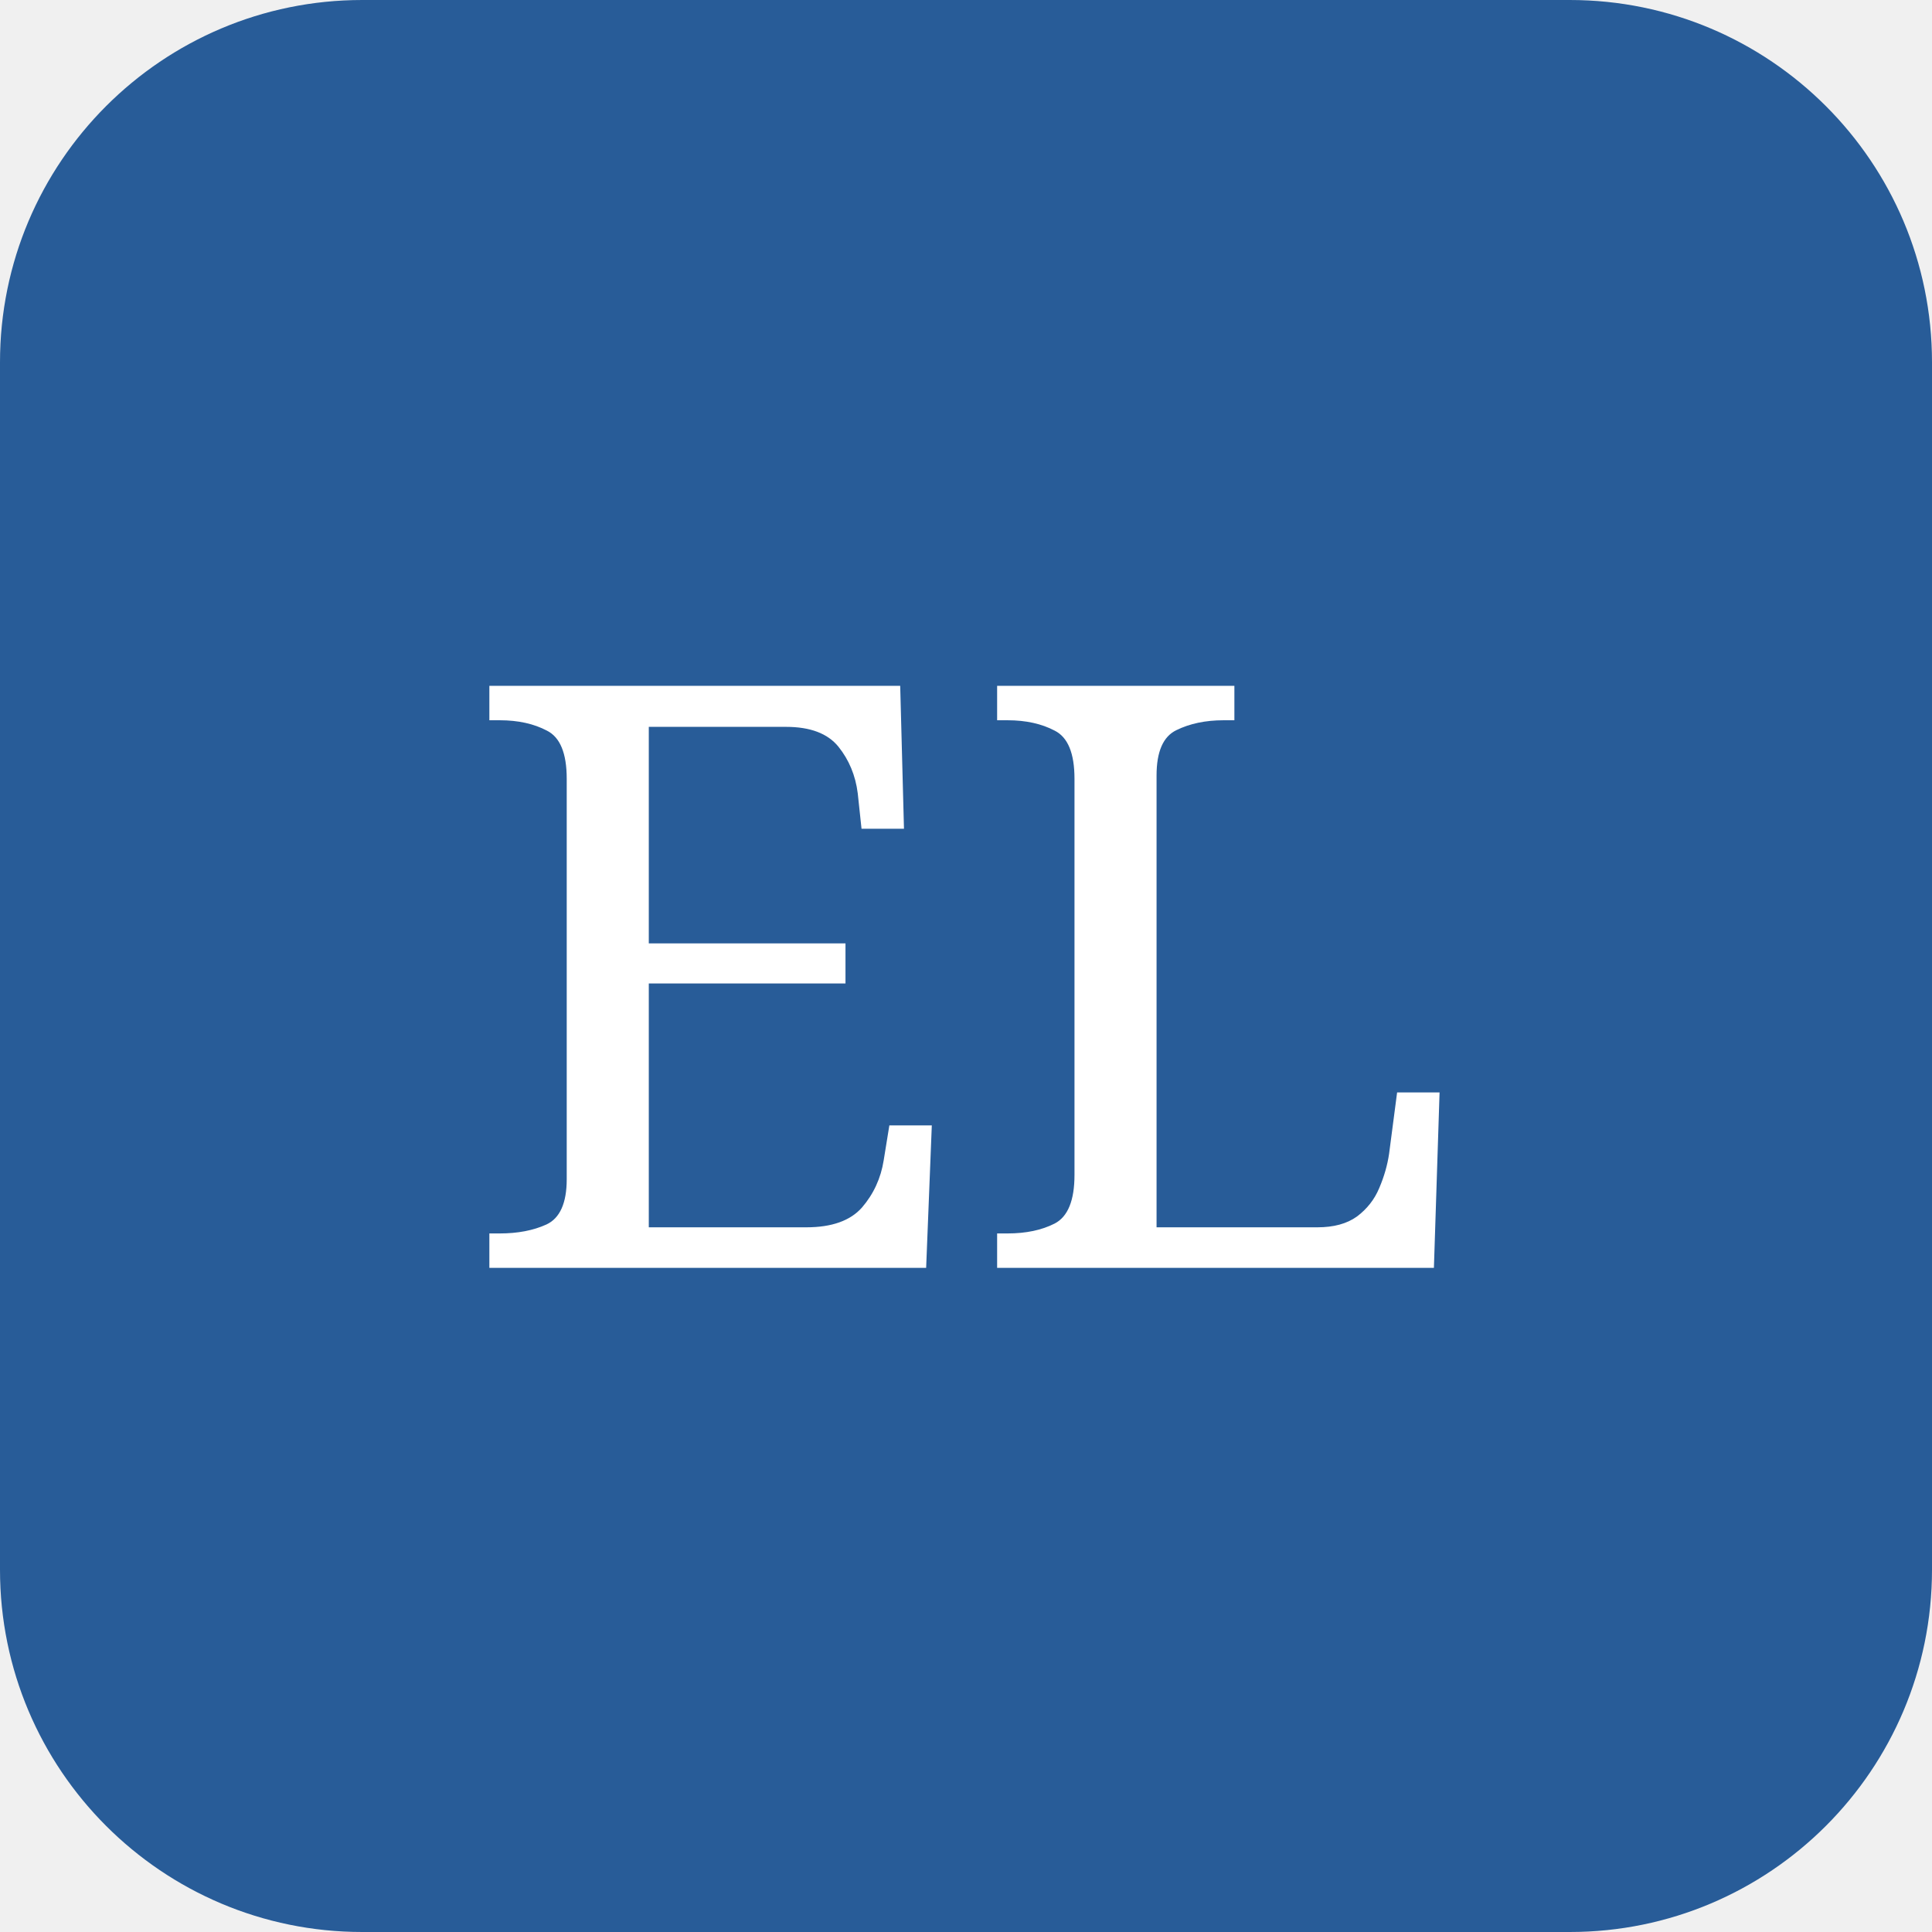
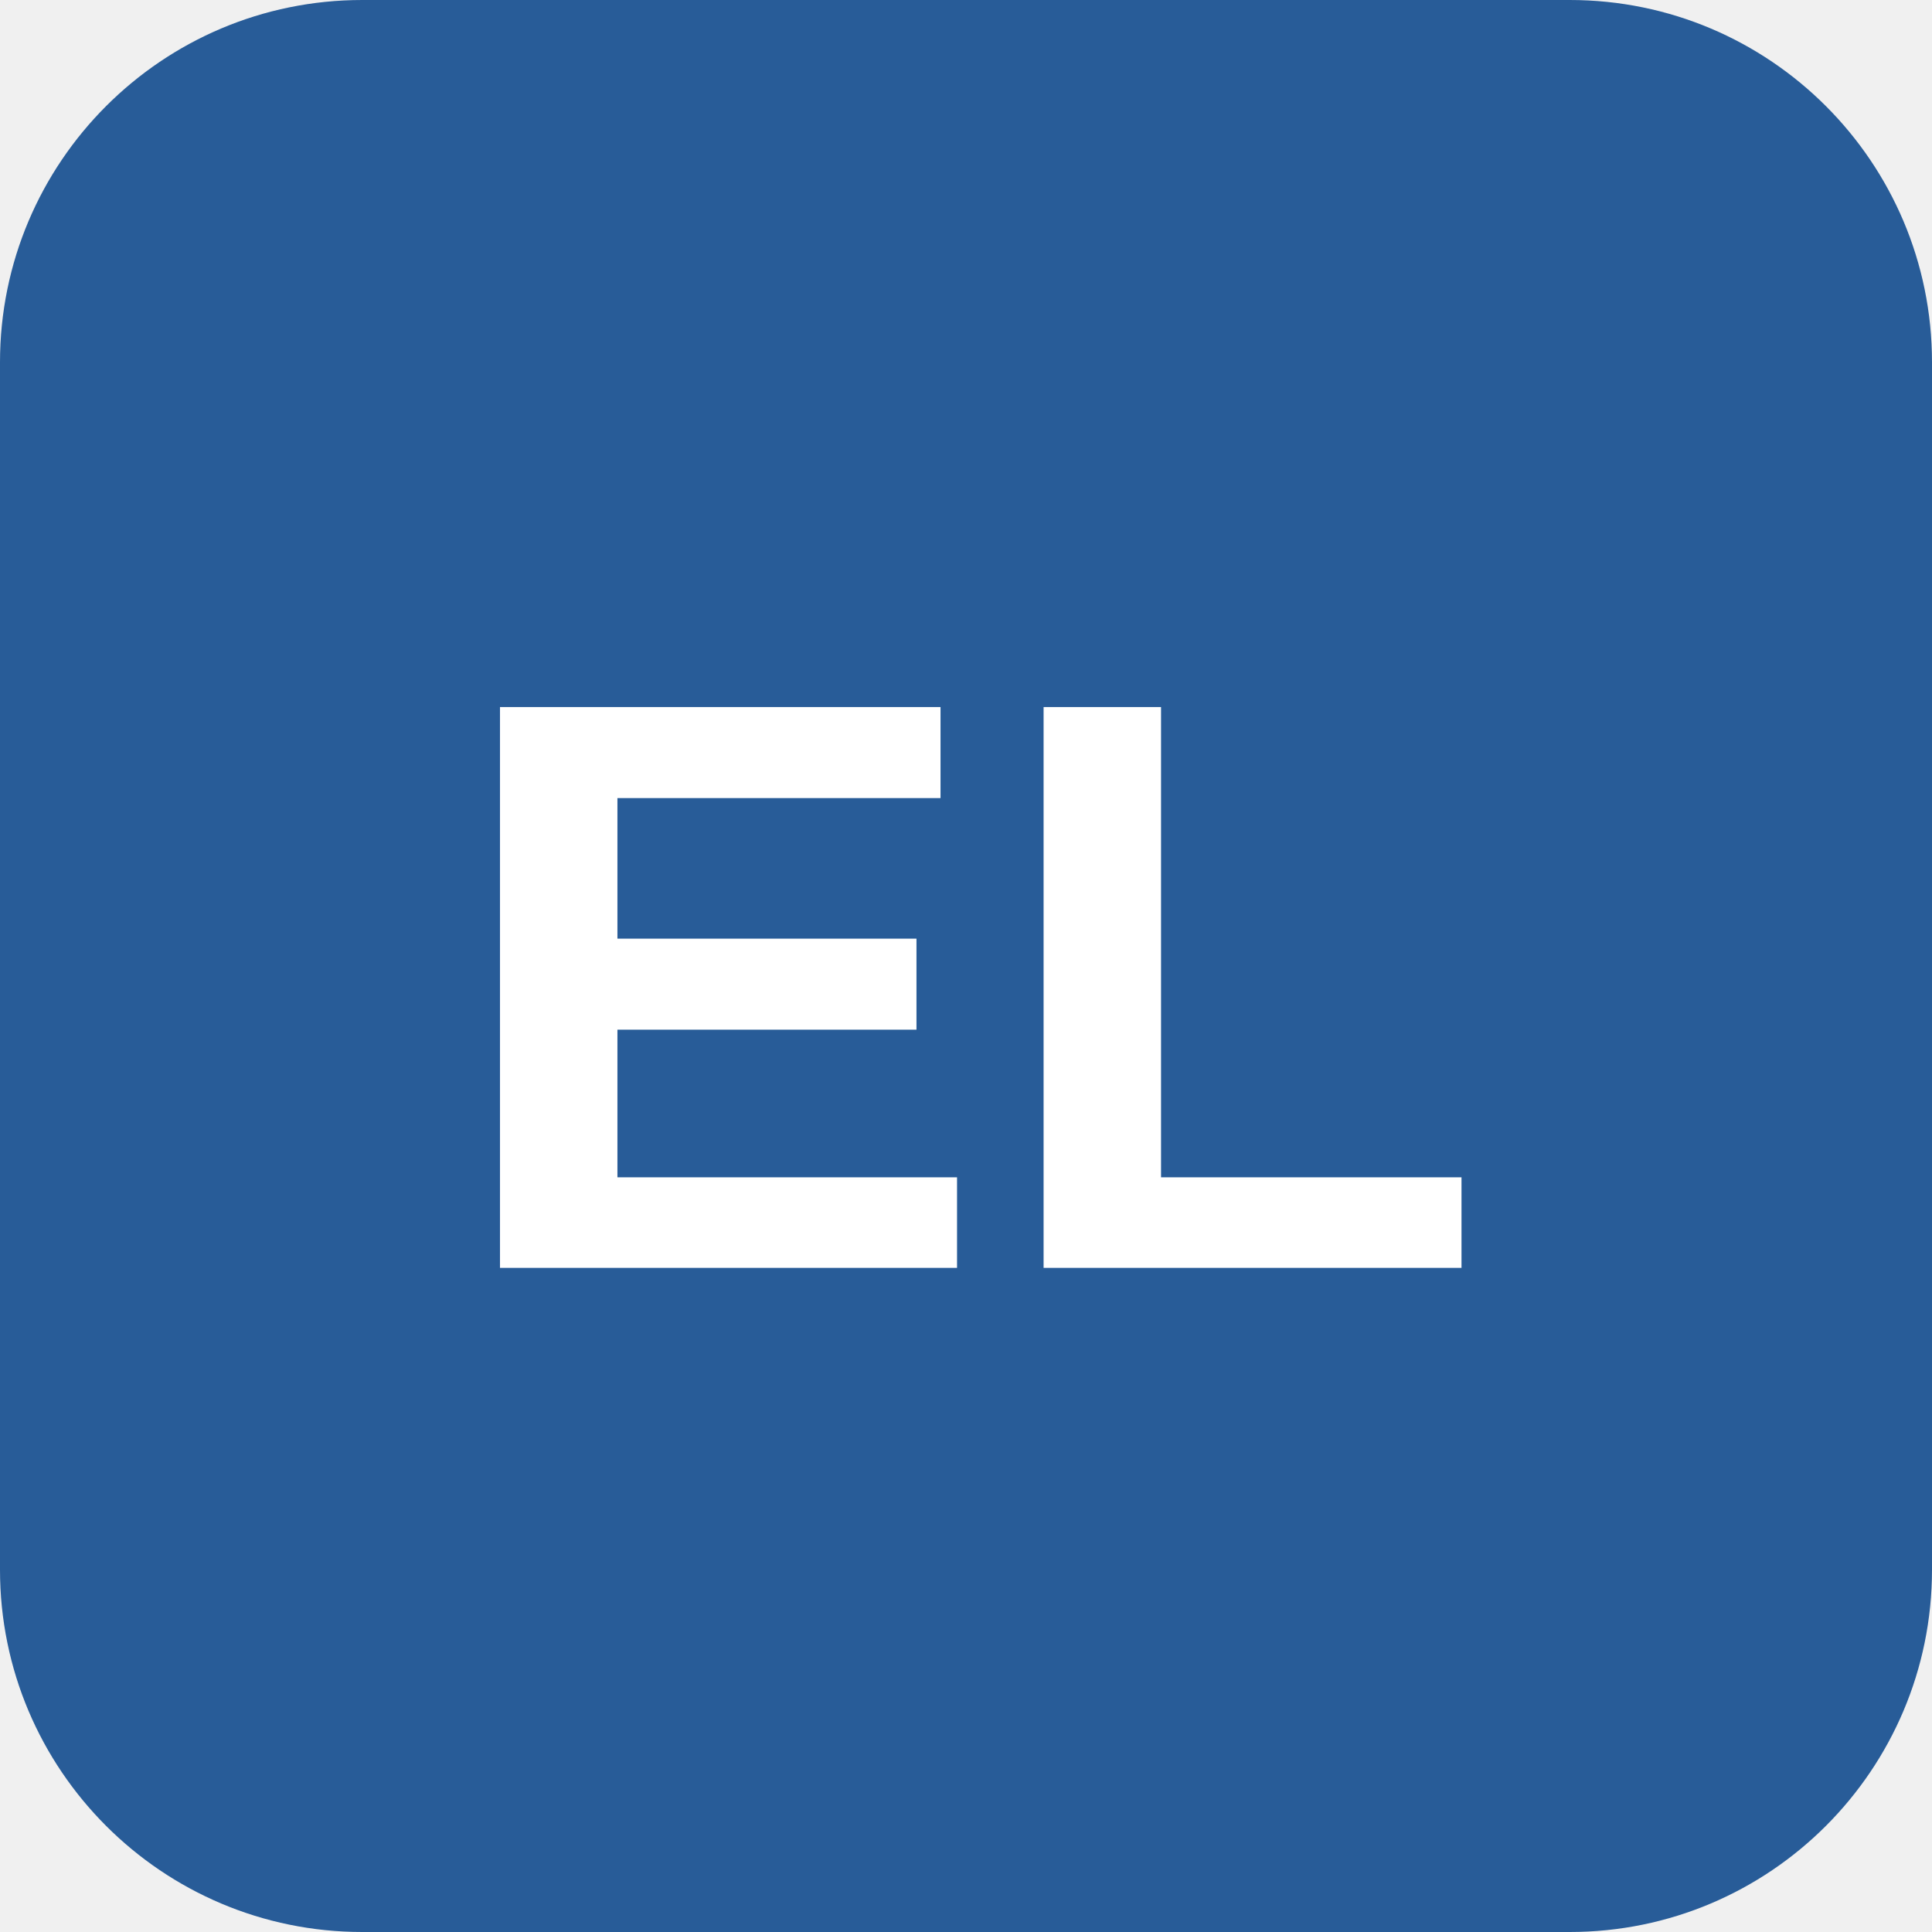
<svg xmlns="http://www.w3.org/2000/svg" viewBox="0 0 64 64">
  <rect width="64" height="64" rx="12" fill="#285c98" />
-   <text x="32" y="42" text-anchor="middle" fill="white" font-family="Georgia,serif" font-size="27">EL</text>
+   <text x="32" y="42" text-anchor="middle" fill="white" font-family="Arial,sans-serif" font-weight="700" font-size="27">EL</text>
</svg>
